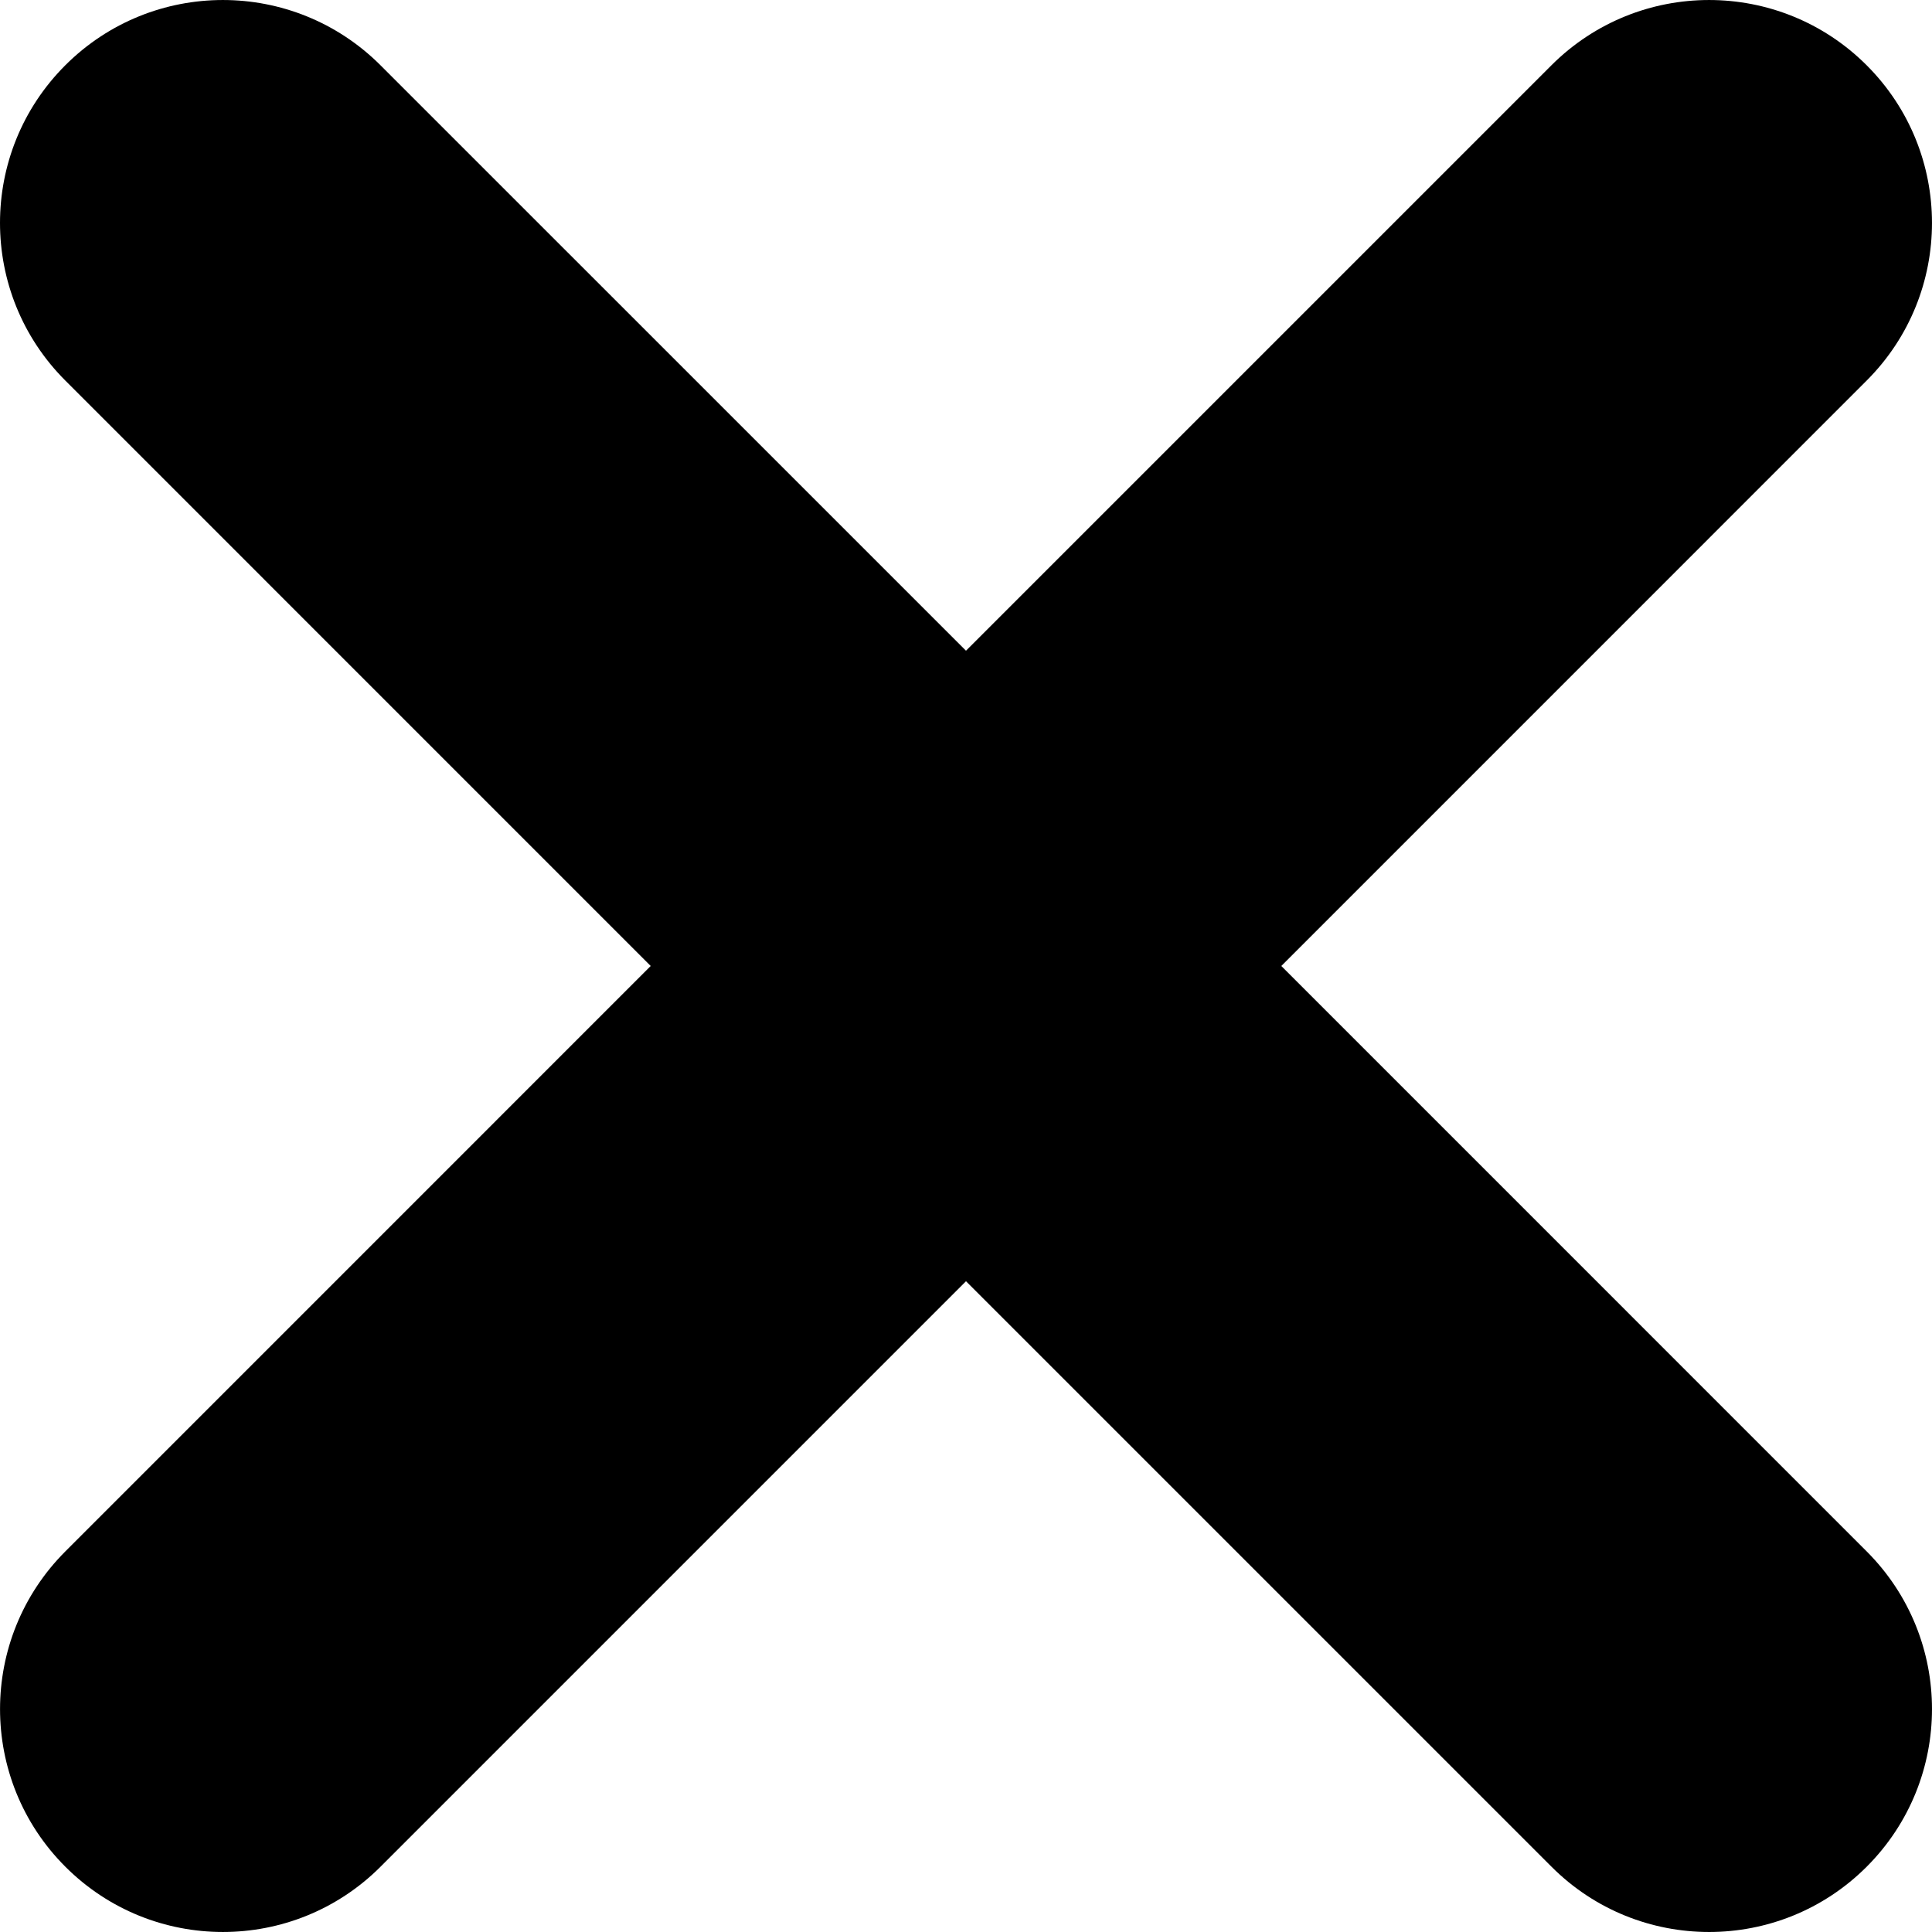
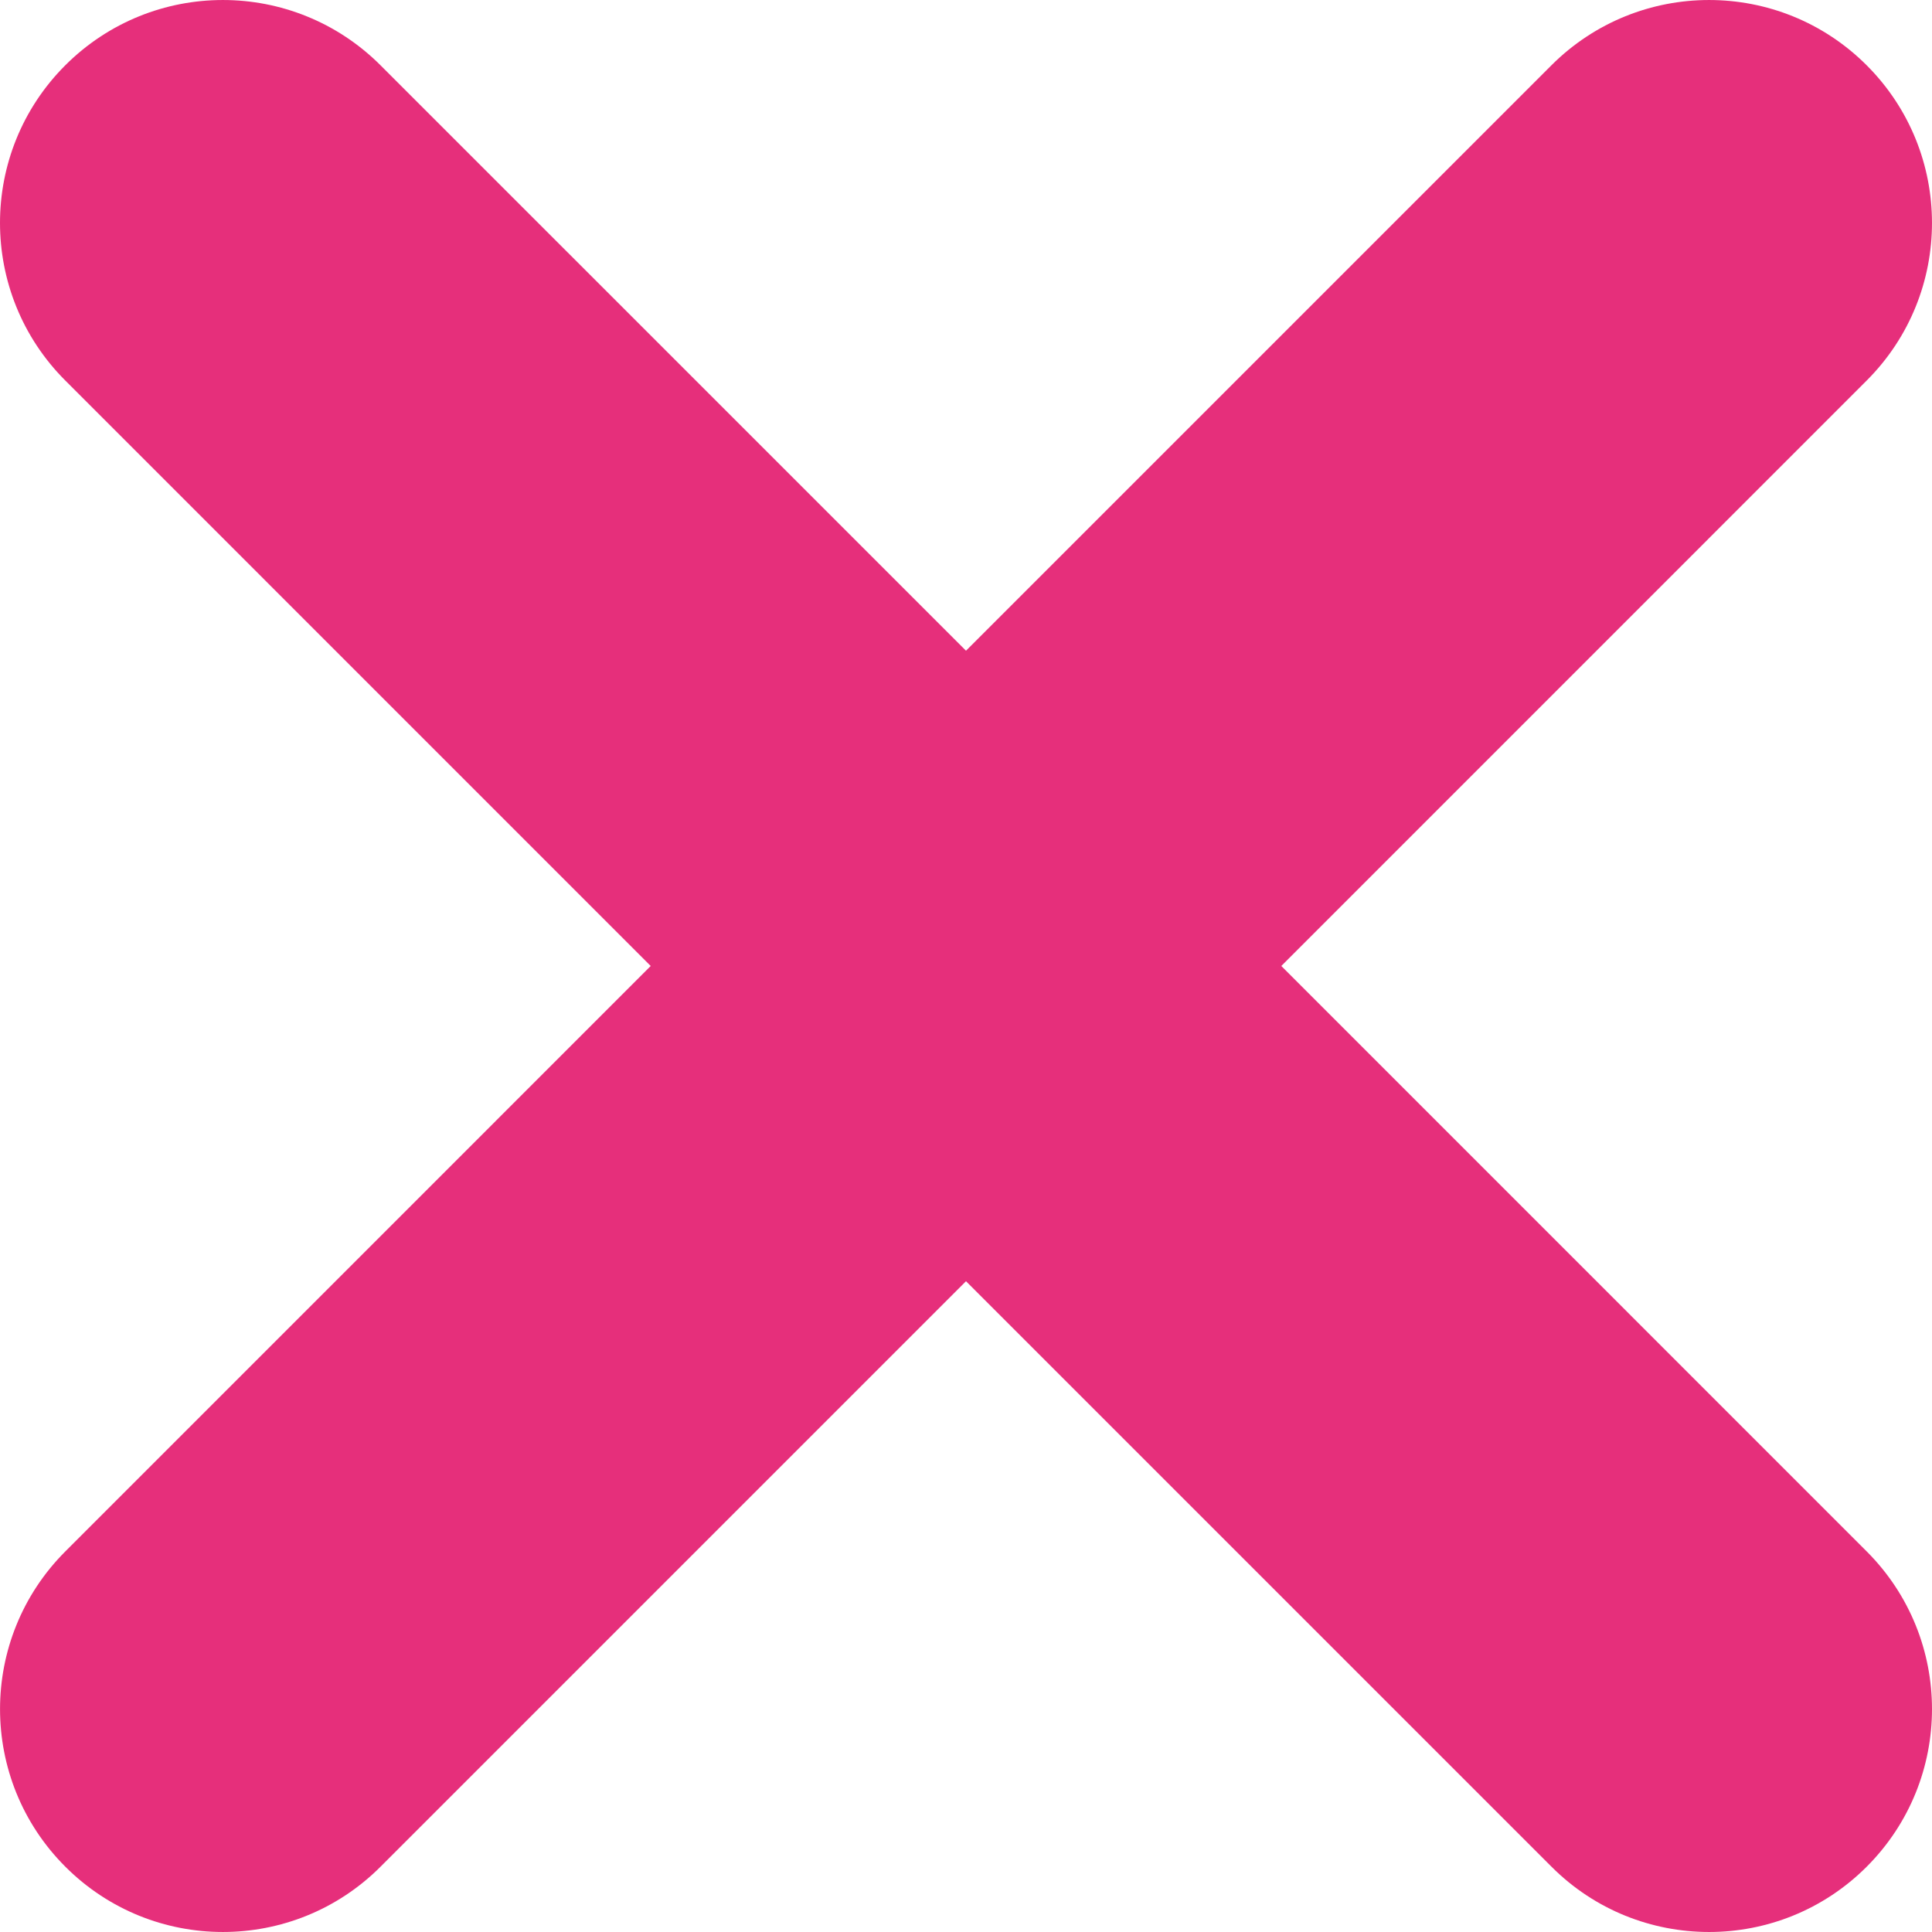
- <svg xmlns="http://www.w3.org/2000/svg" version="1.1" id="Capa_1" x="0px" y="0px" width="348.333px" height="348.334px" viewBox="0 0 348.333 348.334" style="enable-background:new 0 0 348.333 348.334;" xml:space="preserve">
+ <svg xmlns="http://www.w3.org/2000/svg" version="1.1" id="Capa_1" x="0px" y="0px" width="348.333px" height="348.334px" viewBox="0 0 348.333 348.334" style="enable-background:new 0 0 348.333 348.334;" xml:space="preserve" fill="#E62F7B">
  <g>
    <path d="M336.559,68.611L231.016,174.165l105.543,105.549c15.699,15.705,15.699,41.145,0,56.85   c-7.844,7.844-18.128,11.769-28.407,11.769c-10.296,0-20.581-3.919-28.419-11.769L174.167,231.003L68.609,336.563   c-7.843,7.844-18.128,11.769-28.416,11.769c-10.285,0-20.563-3.919-28.413-11.769c-15.699-15.698-15.699-41.139,0-56.85   l105.54-105.549L11.774,68.611c-15.699-15.699-15.699-41.145,0-56.844c15.696-15.687,41.127-15.687,56.829,0l105.563,105.554   L279.721,11.767c15.705-15.687,41.139-15.687,56.832,0C352.258,27.466,352.258,52.912,336.559,68.611z" />
  </g>
  <g>
</g>
  <g>
</g>
  <g>
</g>
  <g>
</g>
  <g>
</g>
  <g>
</g>
  <g>
</g>
  <g>
</g>
  <g>
</g>
  <g>
</g>
  <g>
</g>
  <g>
</g>
  <g>
</g>
  <g>
</g>
  <g>
</g>
</svg>
